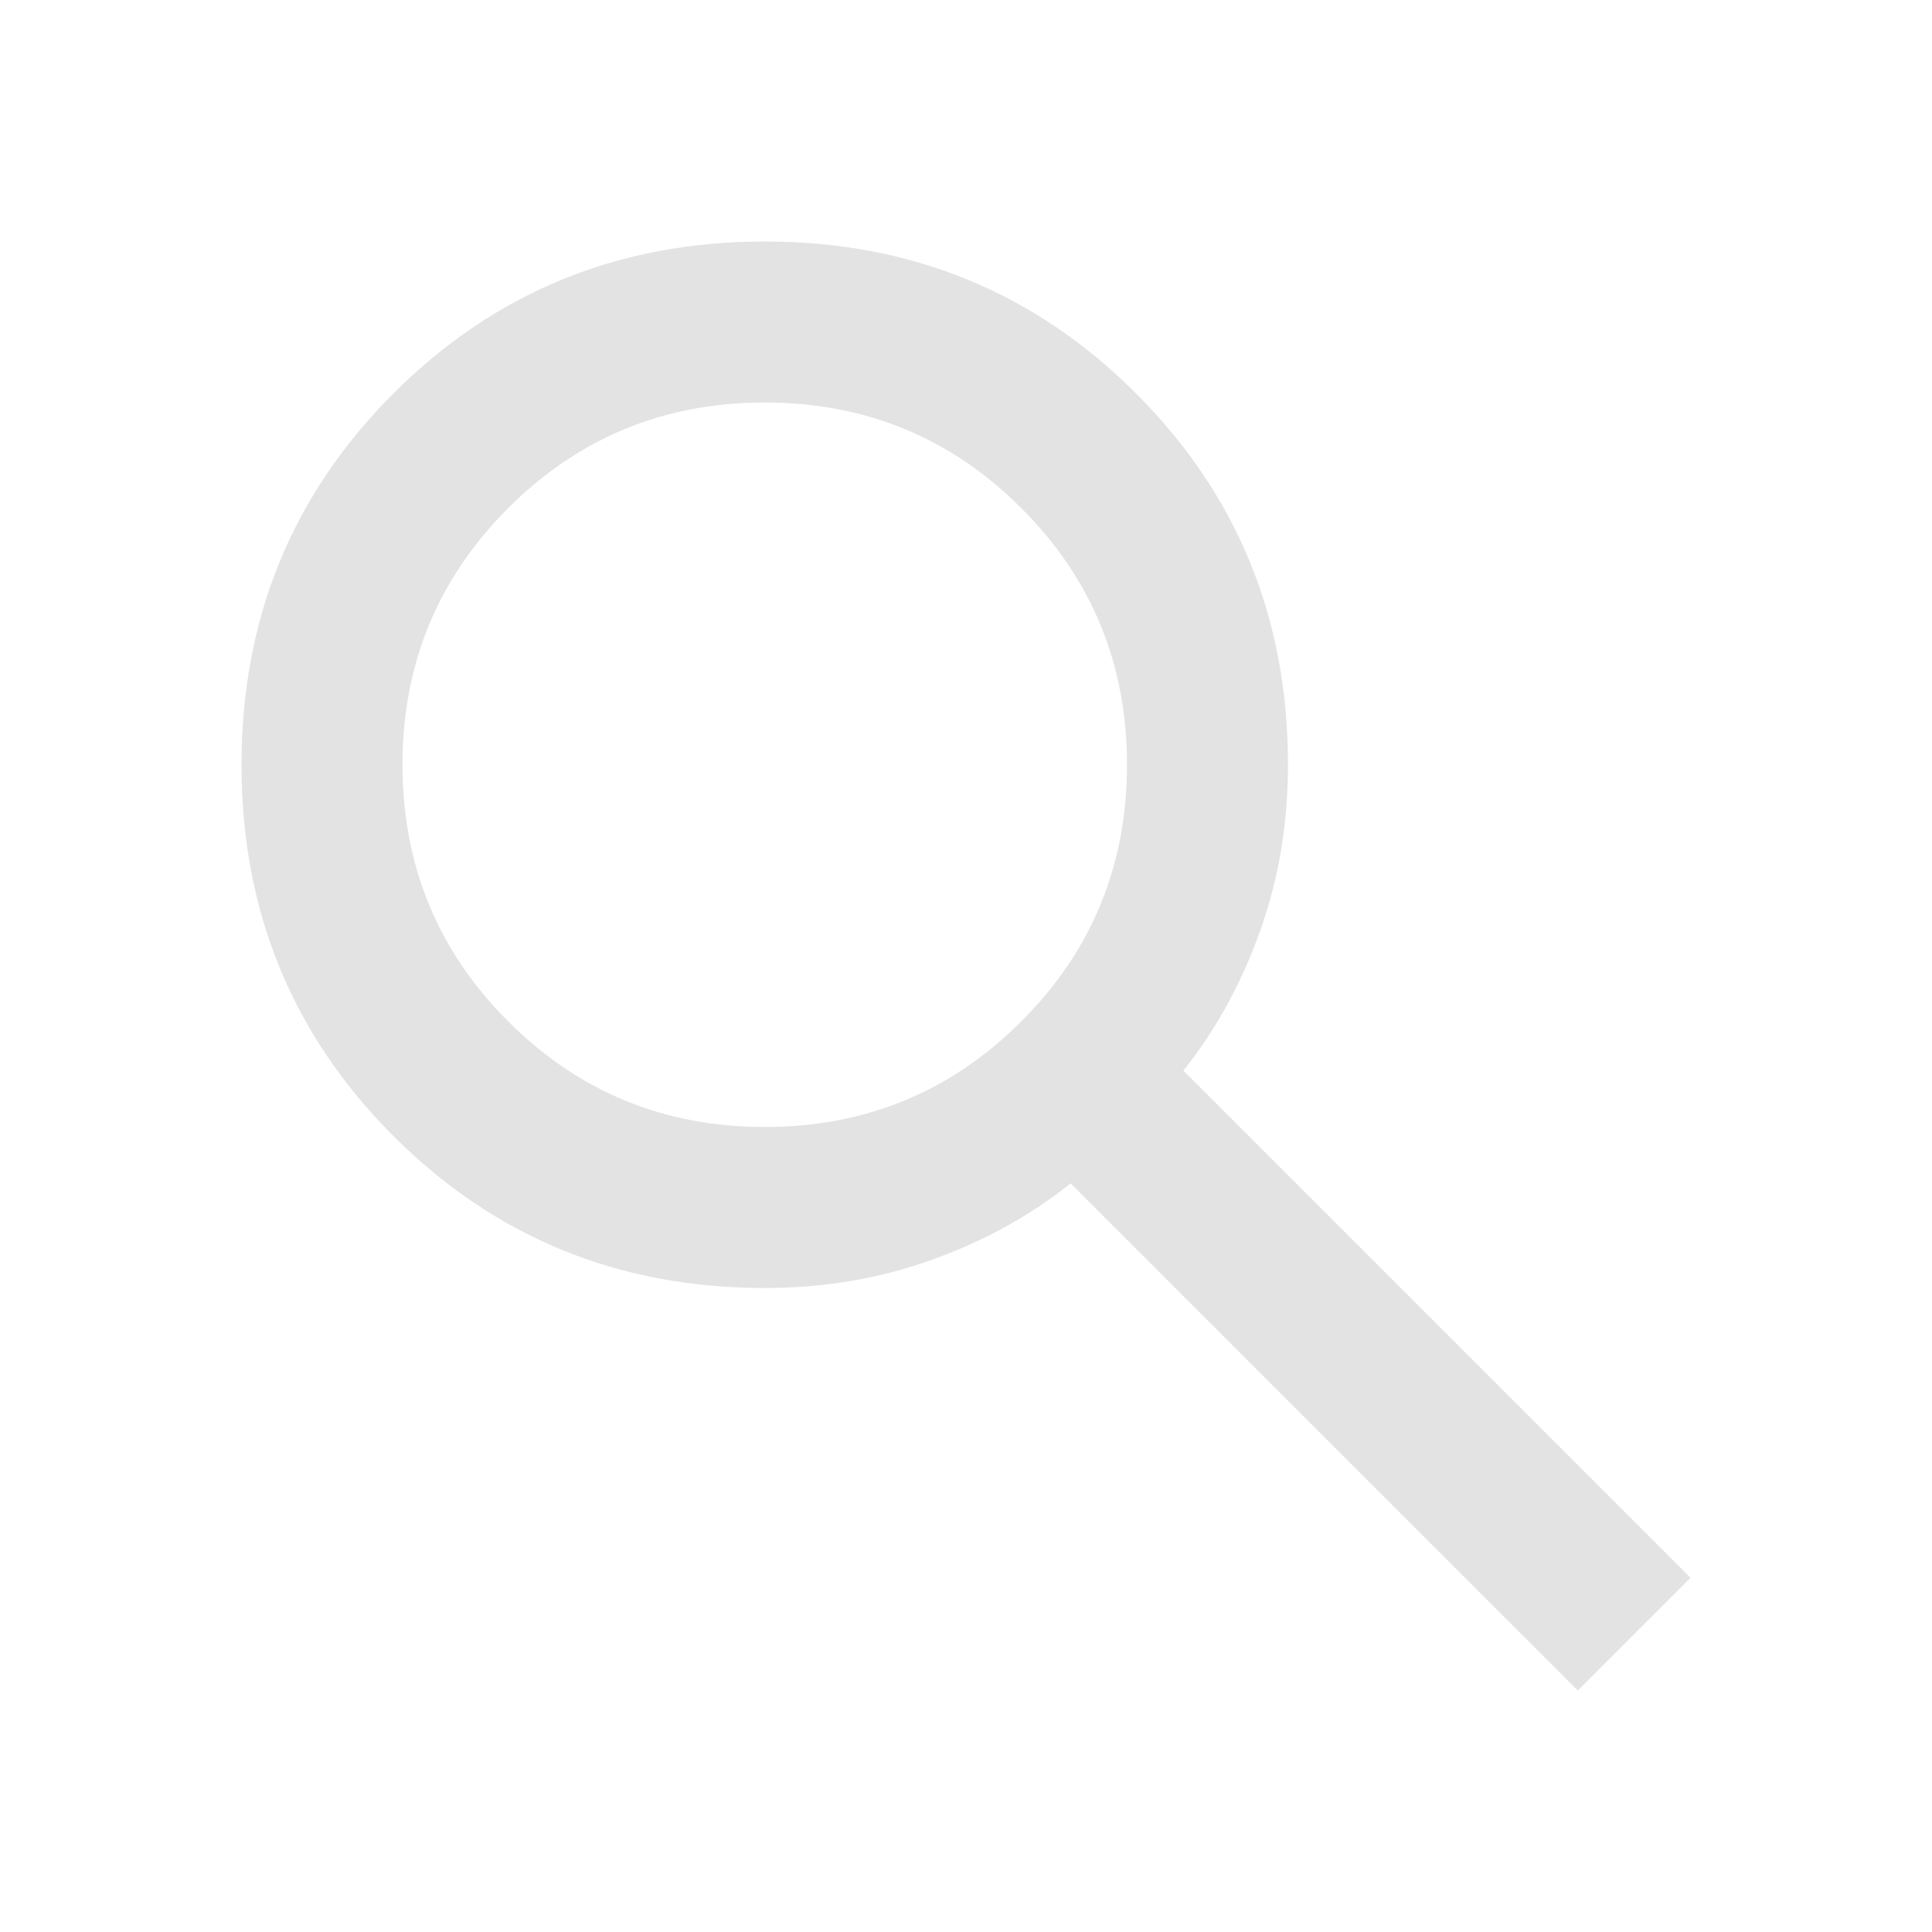
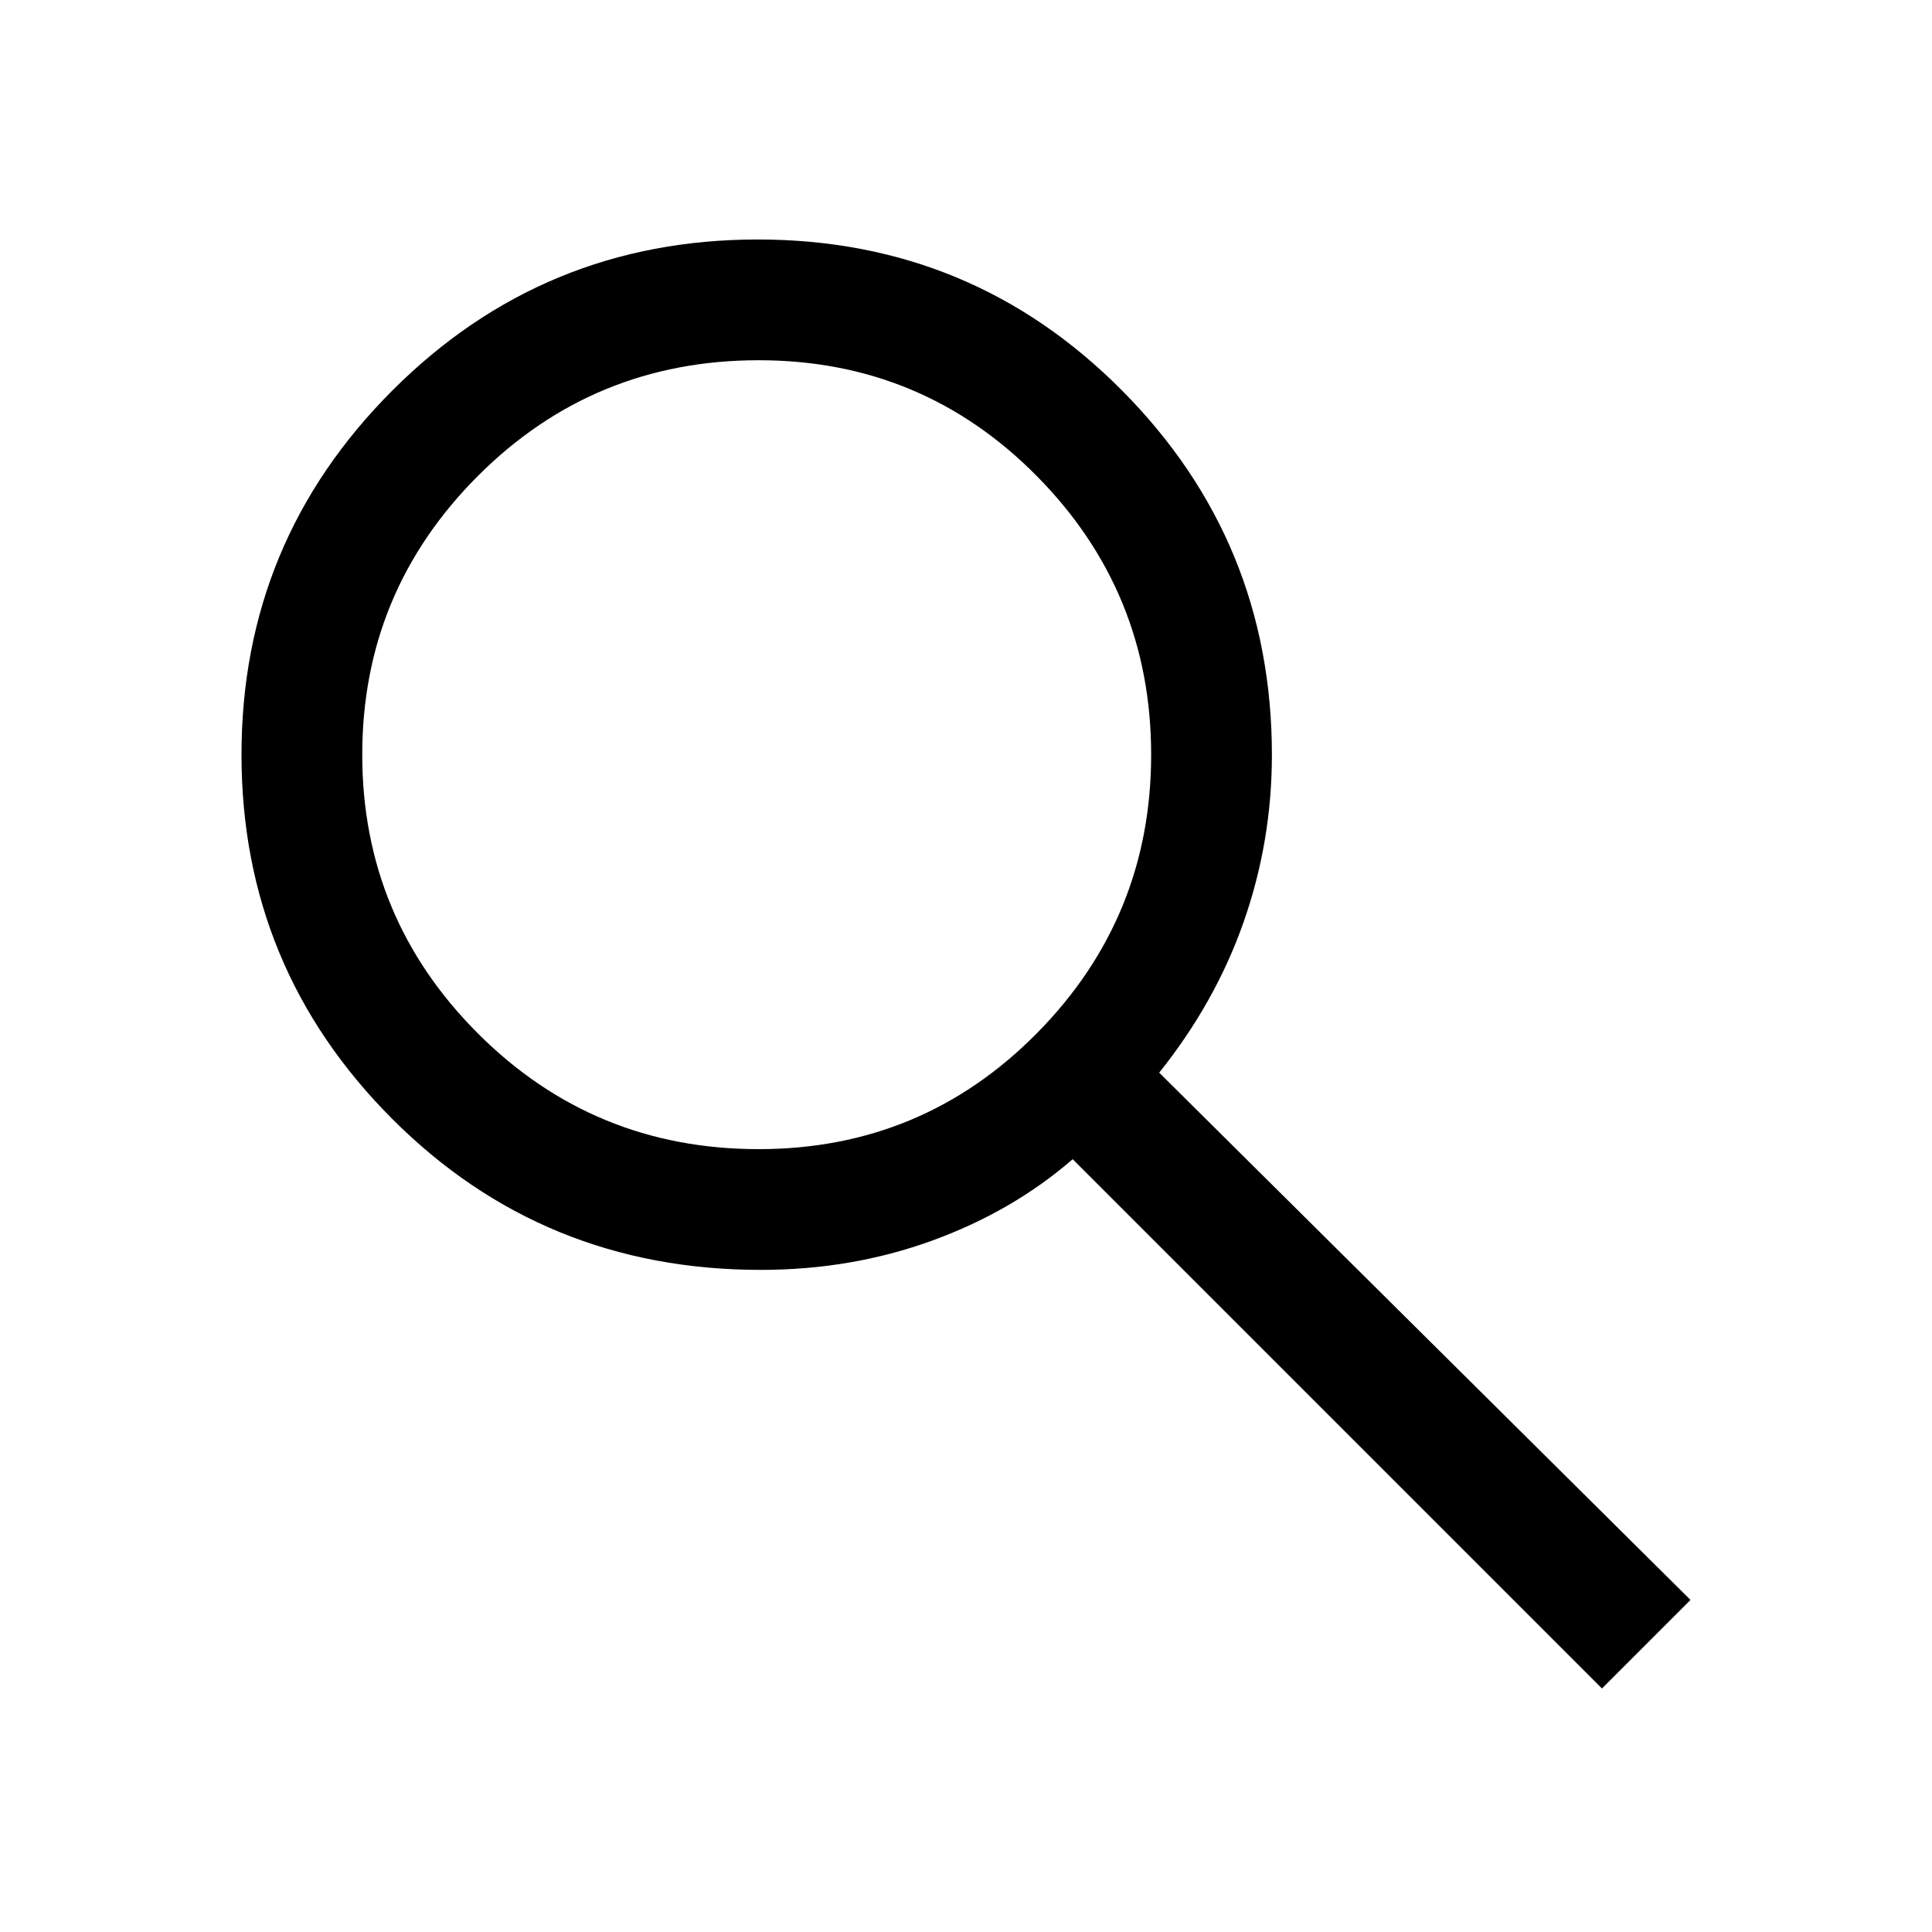
- <svg xmlns="http://www.w3.org/2000/svg" height="24px" viewBox="0 -960 960 960" width="24px" fill="#e3e3e3">
-   <path d="M784-120 532-372q-30 24-69 38t-83 14q-109 0-184.5-75.5T120-580q0-109 75.5-184.5T380-840q109 0 184.5 75.5T640-580q0 44-14 83t-38 69l252 252-56 56ZM380-400q75 0 127.5-52.5T560-580q0-75-52.5-127.5T380-760q-75 0-127.5 52.5T200-580q0 75 52.5 127.5T380-400Z" />
+ <svg xmlns="http://www.w3.org/2000/svg" height="48px" viewBox="0 -960 960 960" width="48px" fill="#000000">
+   <path d="M796-121 533-384q-30 26-69.96 40.5Q423.08-329 378-329q-108.16 0-183.08-75Q120-479 120-585t75-181q75-75 181.5-75t181 75Q632-691 632-584.85 632-542 618-502q-14 40-42 75l264 262-44 44ZM377-389q81.25 0 138.13-57.5Q572-504 572-585t-56.87-138.5Q458.25-781 377-781q-82.08 0-139.54 57.5Q180-666 180-585t57.46 138.5Q294.92-389 377-389Z" />
</svg>
